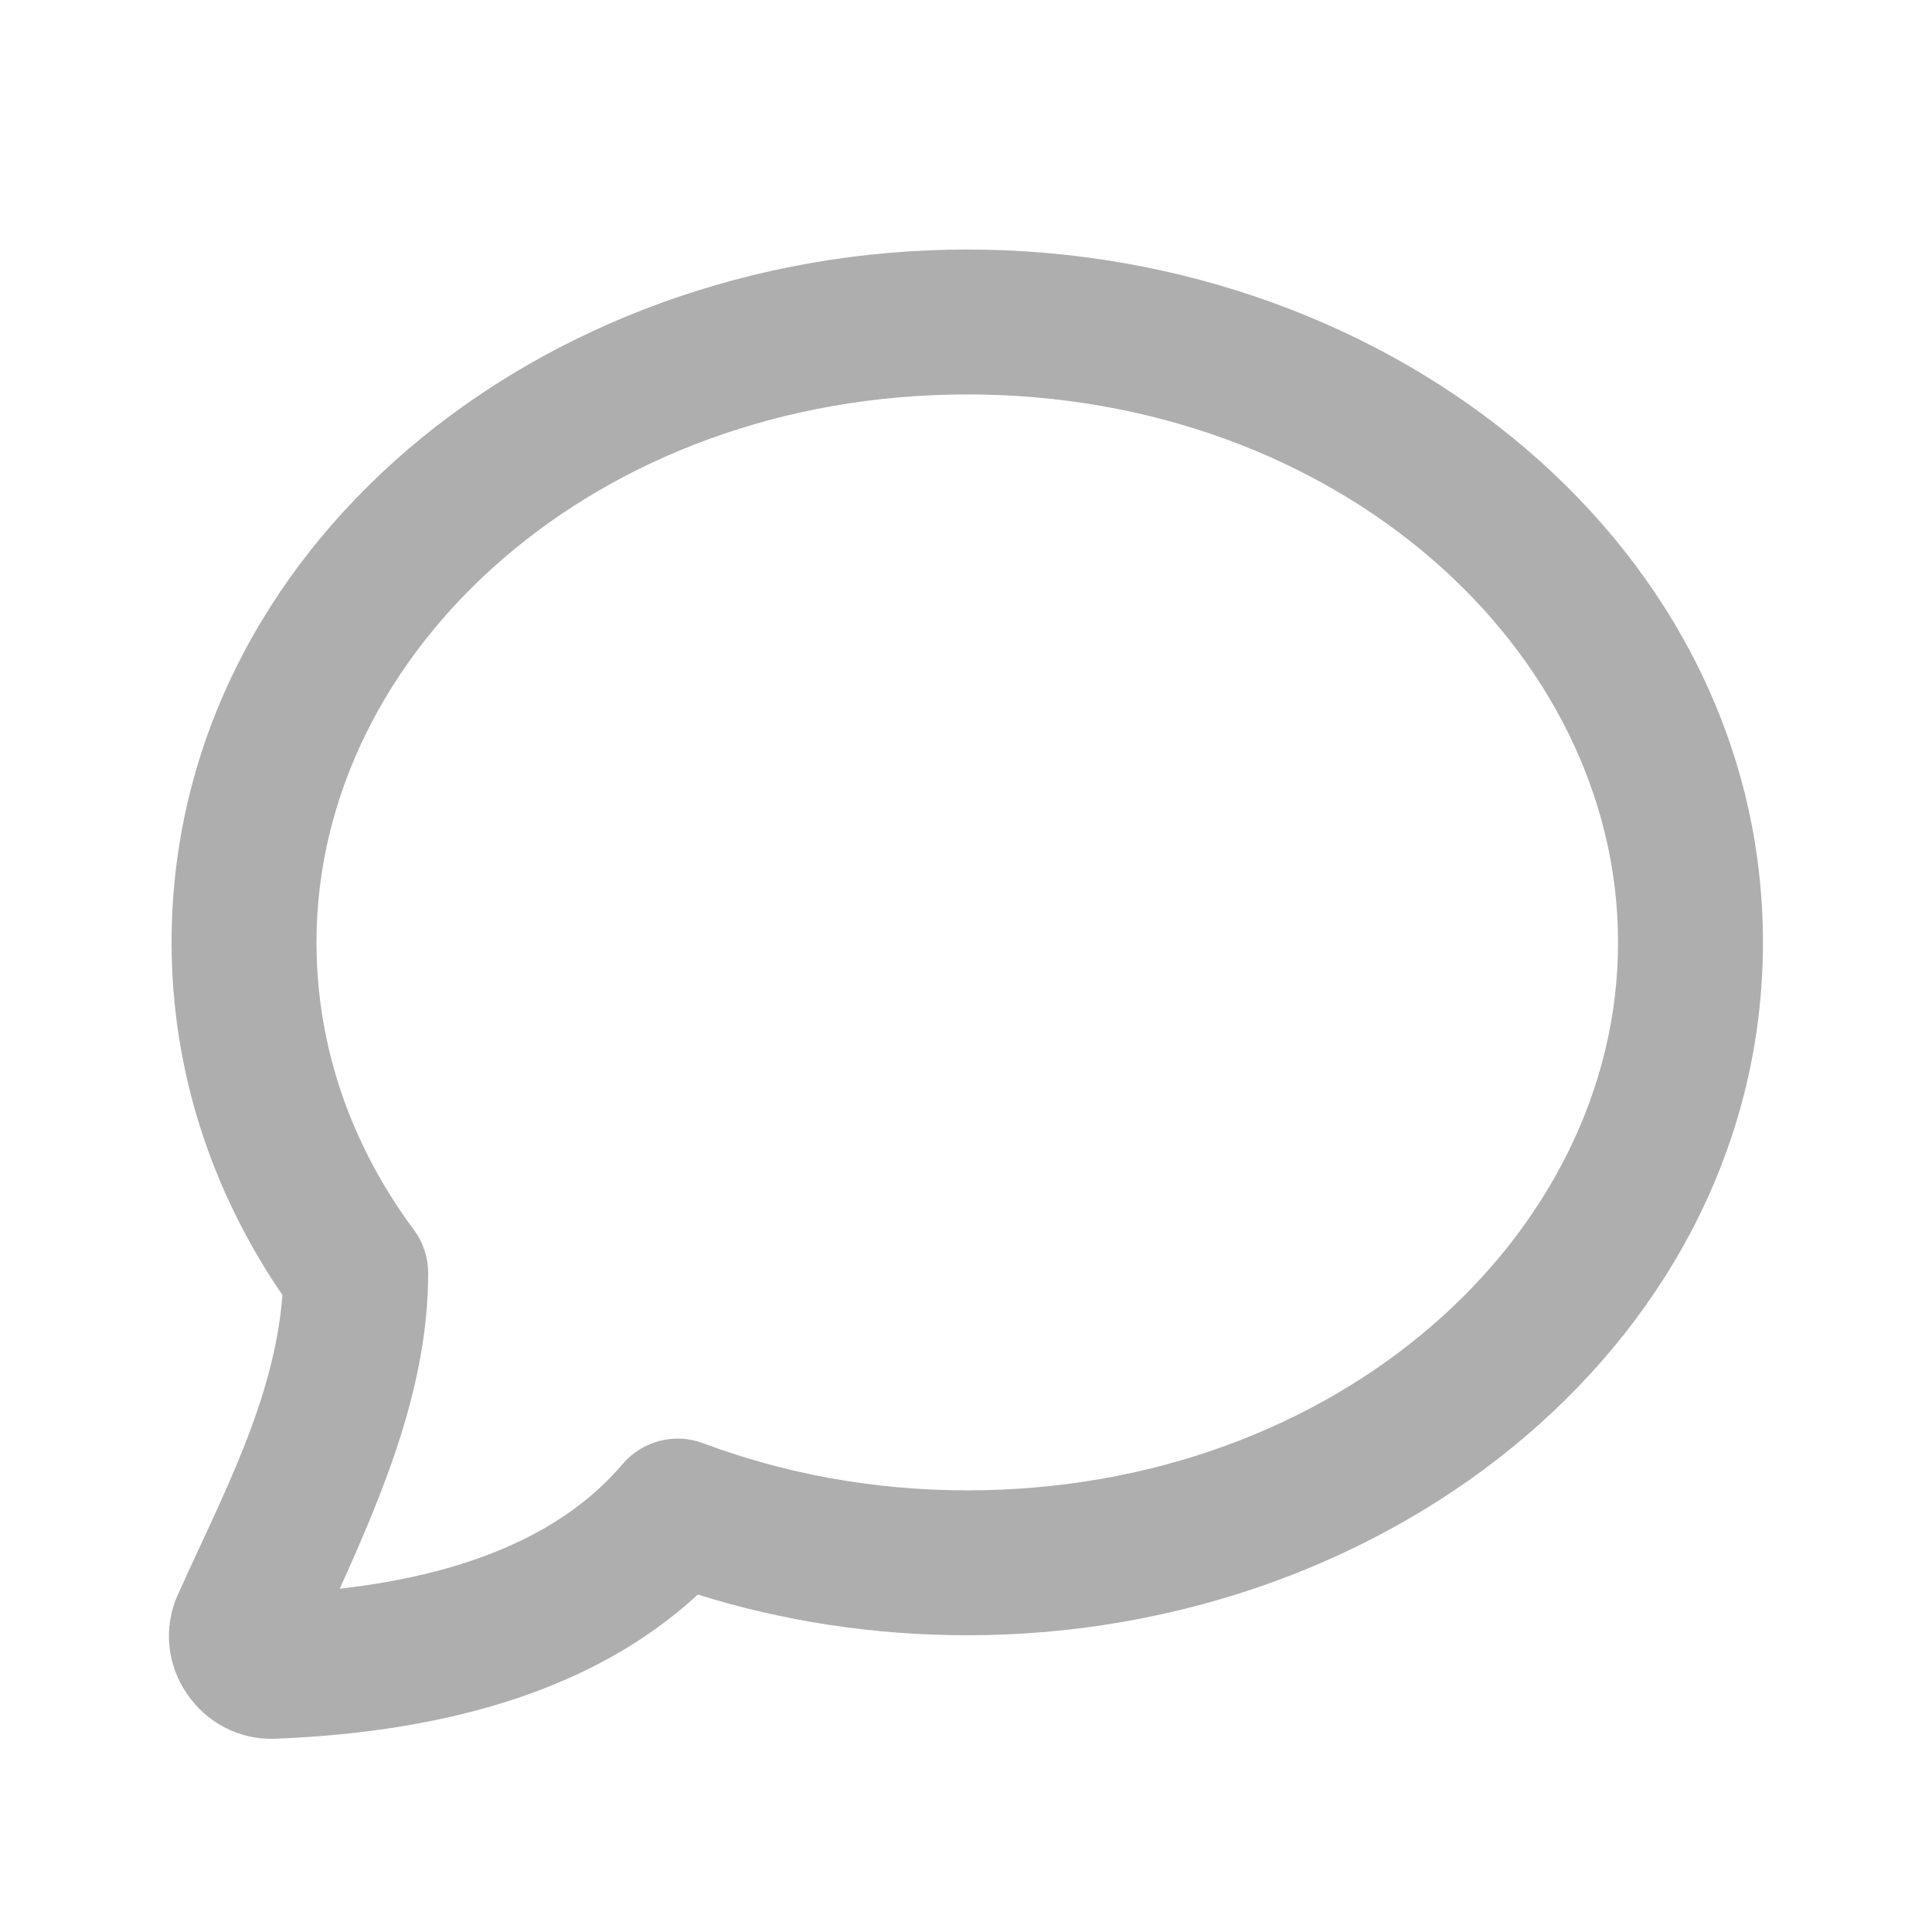
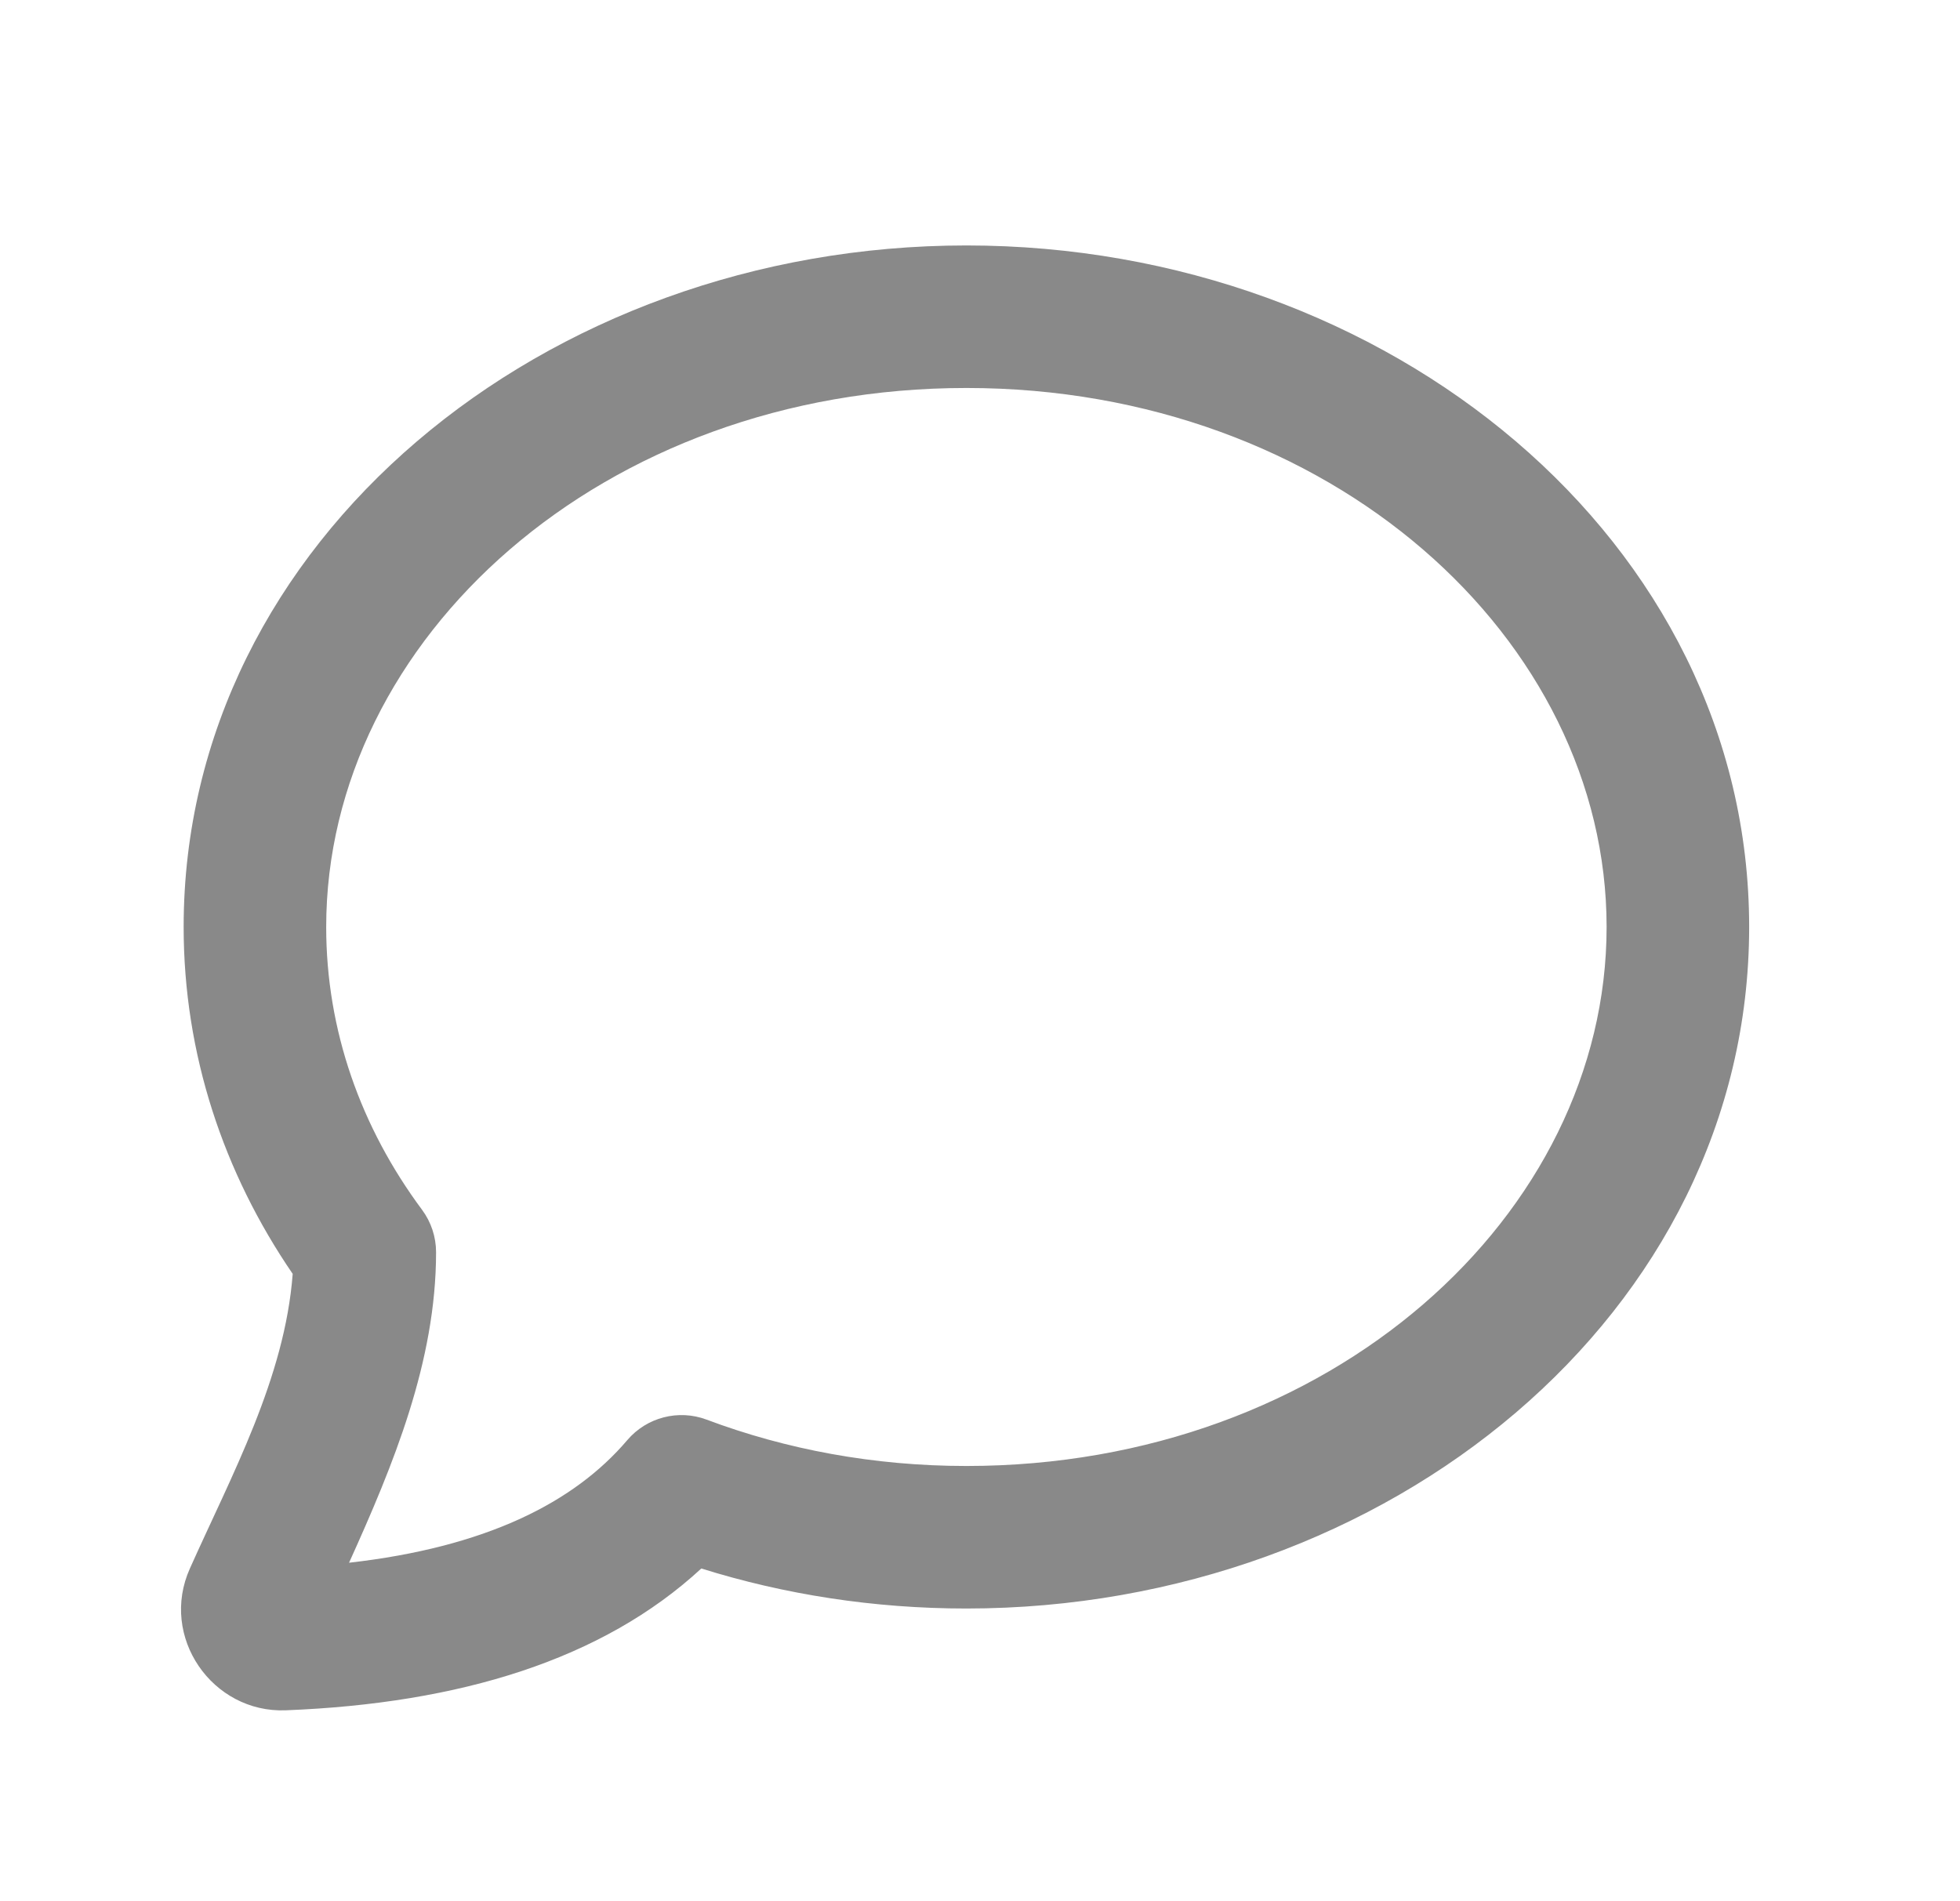
- <svg xmlns="http://www.w3.org/2000/svg" width="32" height="32" viewBox="0 0 32 32" fill="none">
-   <path fill-rule="evenodd" clip-rule="evenodd" d="M16.021 6.533C9.889 6.533 5.242 10.763 5.242 15.609C5.242 17.351 5.826 18.985 6.856 20.371C7.009 20.578 7.092 20.829 7.092 21.086C7.092 22.926 6.373 24.665 5.627 26.314C7.912 26.055 9.407 25.313 10.311 24.251C10.639 23.865 11.173 23.727 11.646 23.904C12.98 24.405 14.459 24.685 16.021 24.685C22.153 24.685 26.8 20.455 26.8 15.609C26.8 10.763 22.153 6.533 16.021 6.533ZM2.842 15.609C2.842 9.105 8.922 4.133 16.021 4.133C23.12 4.133 29.2 9.105 29.2 15.609C29.2 22.113 23.12 27.085 16.021 27.085C14.458 27.085 12.954 26.848 11.558 26.411C9.894 27.948 7.488 28.684 4.56 28.799C3.324 28.847 2.429 27.562 2.948 26.409C3.653 24.832 4.545 23.205 4.678 21.45C3.517 19.754 2.842 17.754 2.842 15.609Z" fill="#AEAEAE" />
+ <svg xmlns="http://www.w3.org/2000/svg" width="33" height="32" viewBox="0 0 33 32" fill="none">
+   <path fill-rule="evenodd" clip-rule="evenodd" d="M16.271 6.533C10.139 6.533 5.492 10.763 5.492 15.609C5.492 17.35 6.076 18.985 7.106 20.371C7.259 20.578 7.342 20.828 7.342 21.086C7.342 22.926 6.623 24.665 5.877 26.314C8.162 26.055 9.657 25.313 10.561 24.25C10.889 23.865 11.423 23.727 11.896 23.904C13.23 24.405 14.709 24.685 16.271 24.685C22.403 24.685 27.05 20.455 27.05 15.609C27.05 10.763 22.403 6.533 16.271 6.533ZM3.092 15.609C3.092 9.105 9.172 4.133 16.271 4.133C23.37 4.133 29.45 9.105 29.45 15.609C29.45 22.113 23.37 27.085 16.271 27.085C14.708 27.085 13.204 26.848 11.808 26.411C10.144 27.948 7.738 28.684 4.81 28.799C3.574 28.847 2.679 27.562 3.198 26.409C3.903 24.832 4.795 23.205 4.928 21.45C3.767 19.754 3.092 17.753 3.092 15.609Z" fill="#898989" />
</svg>
